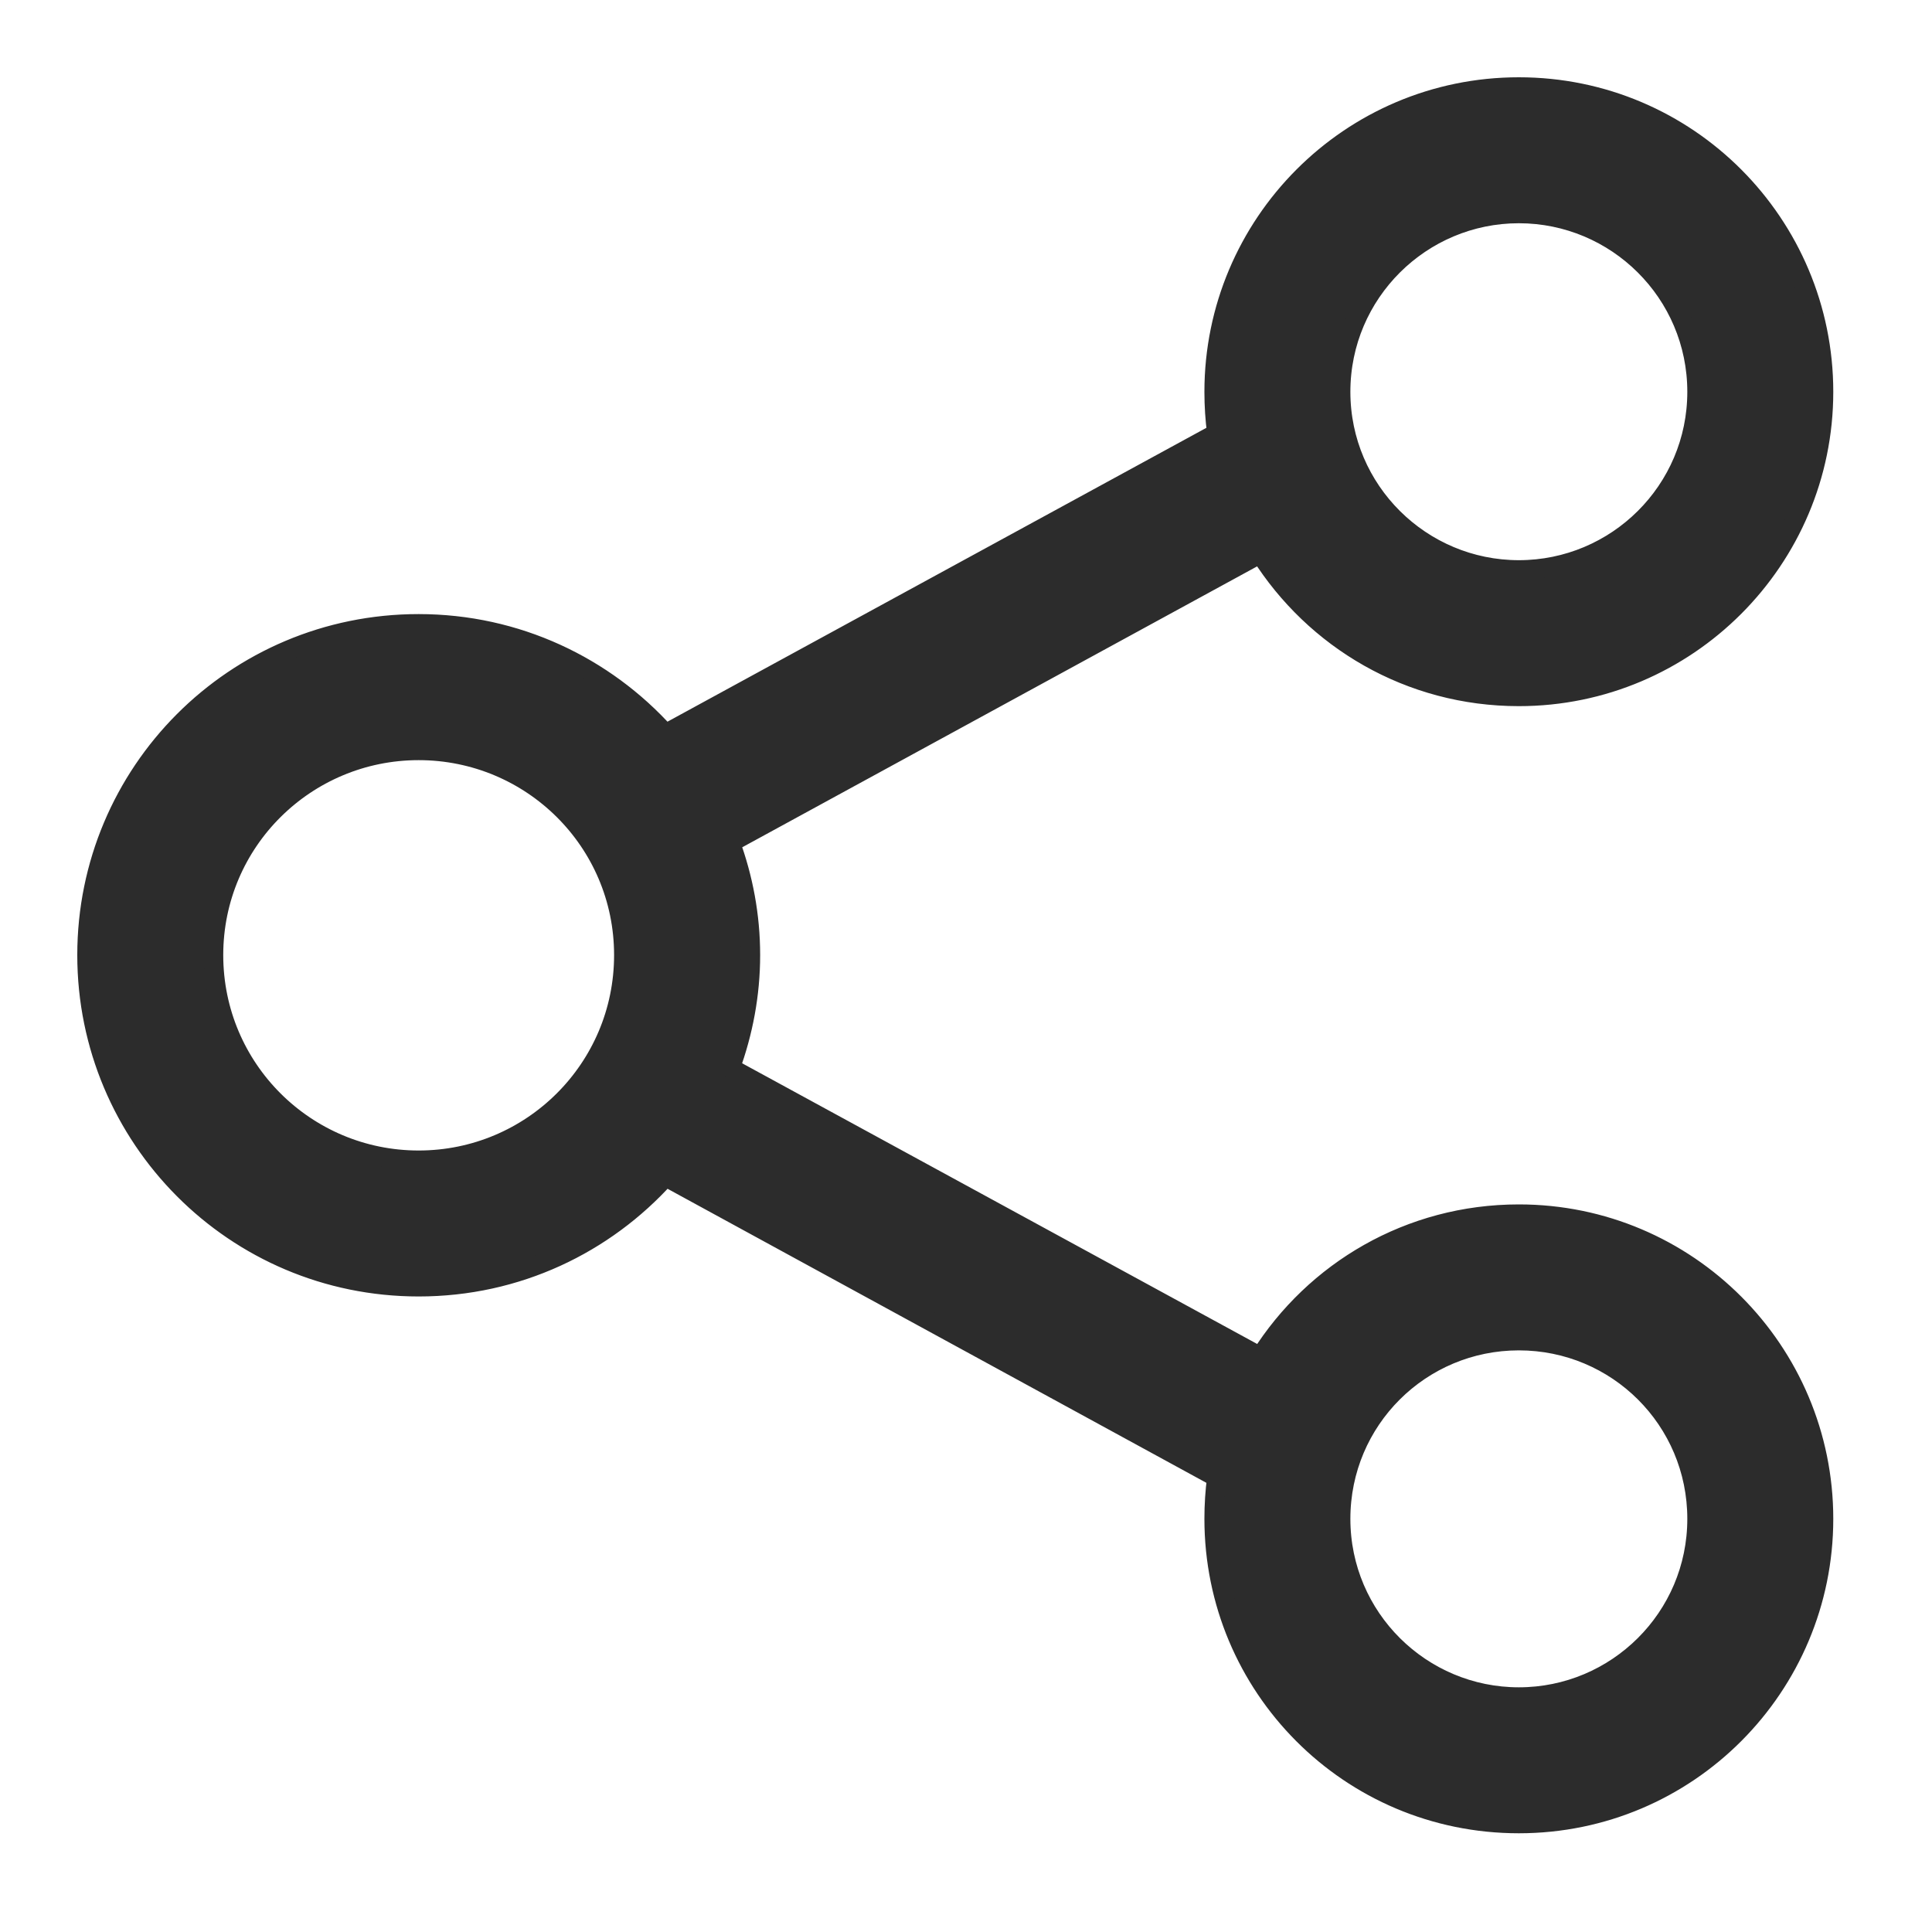
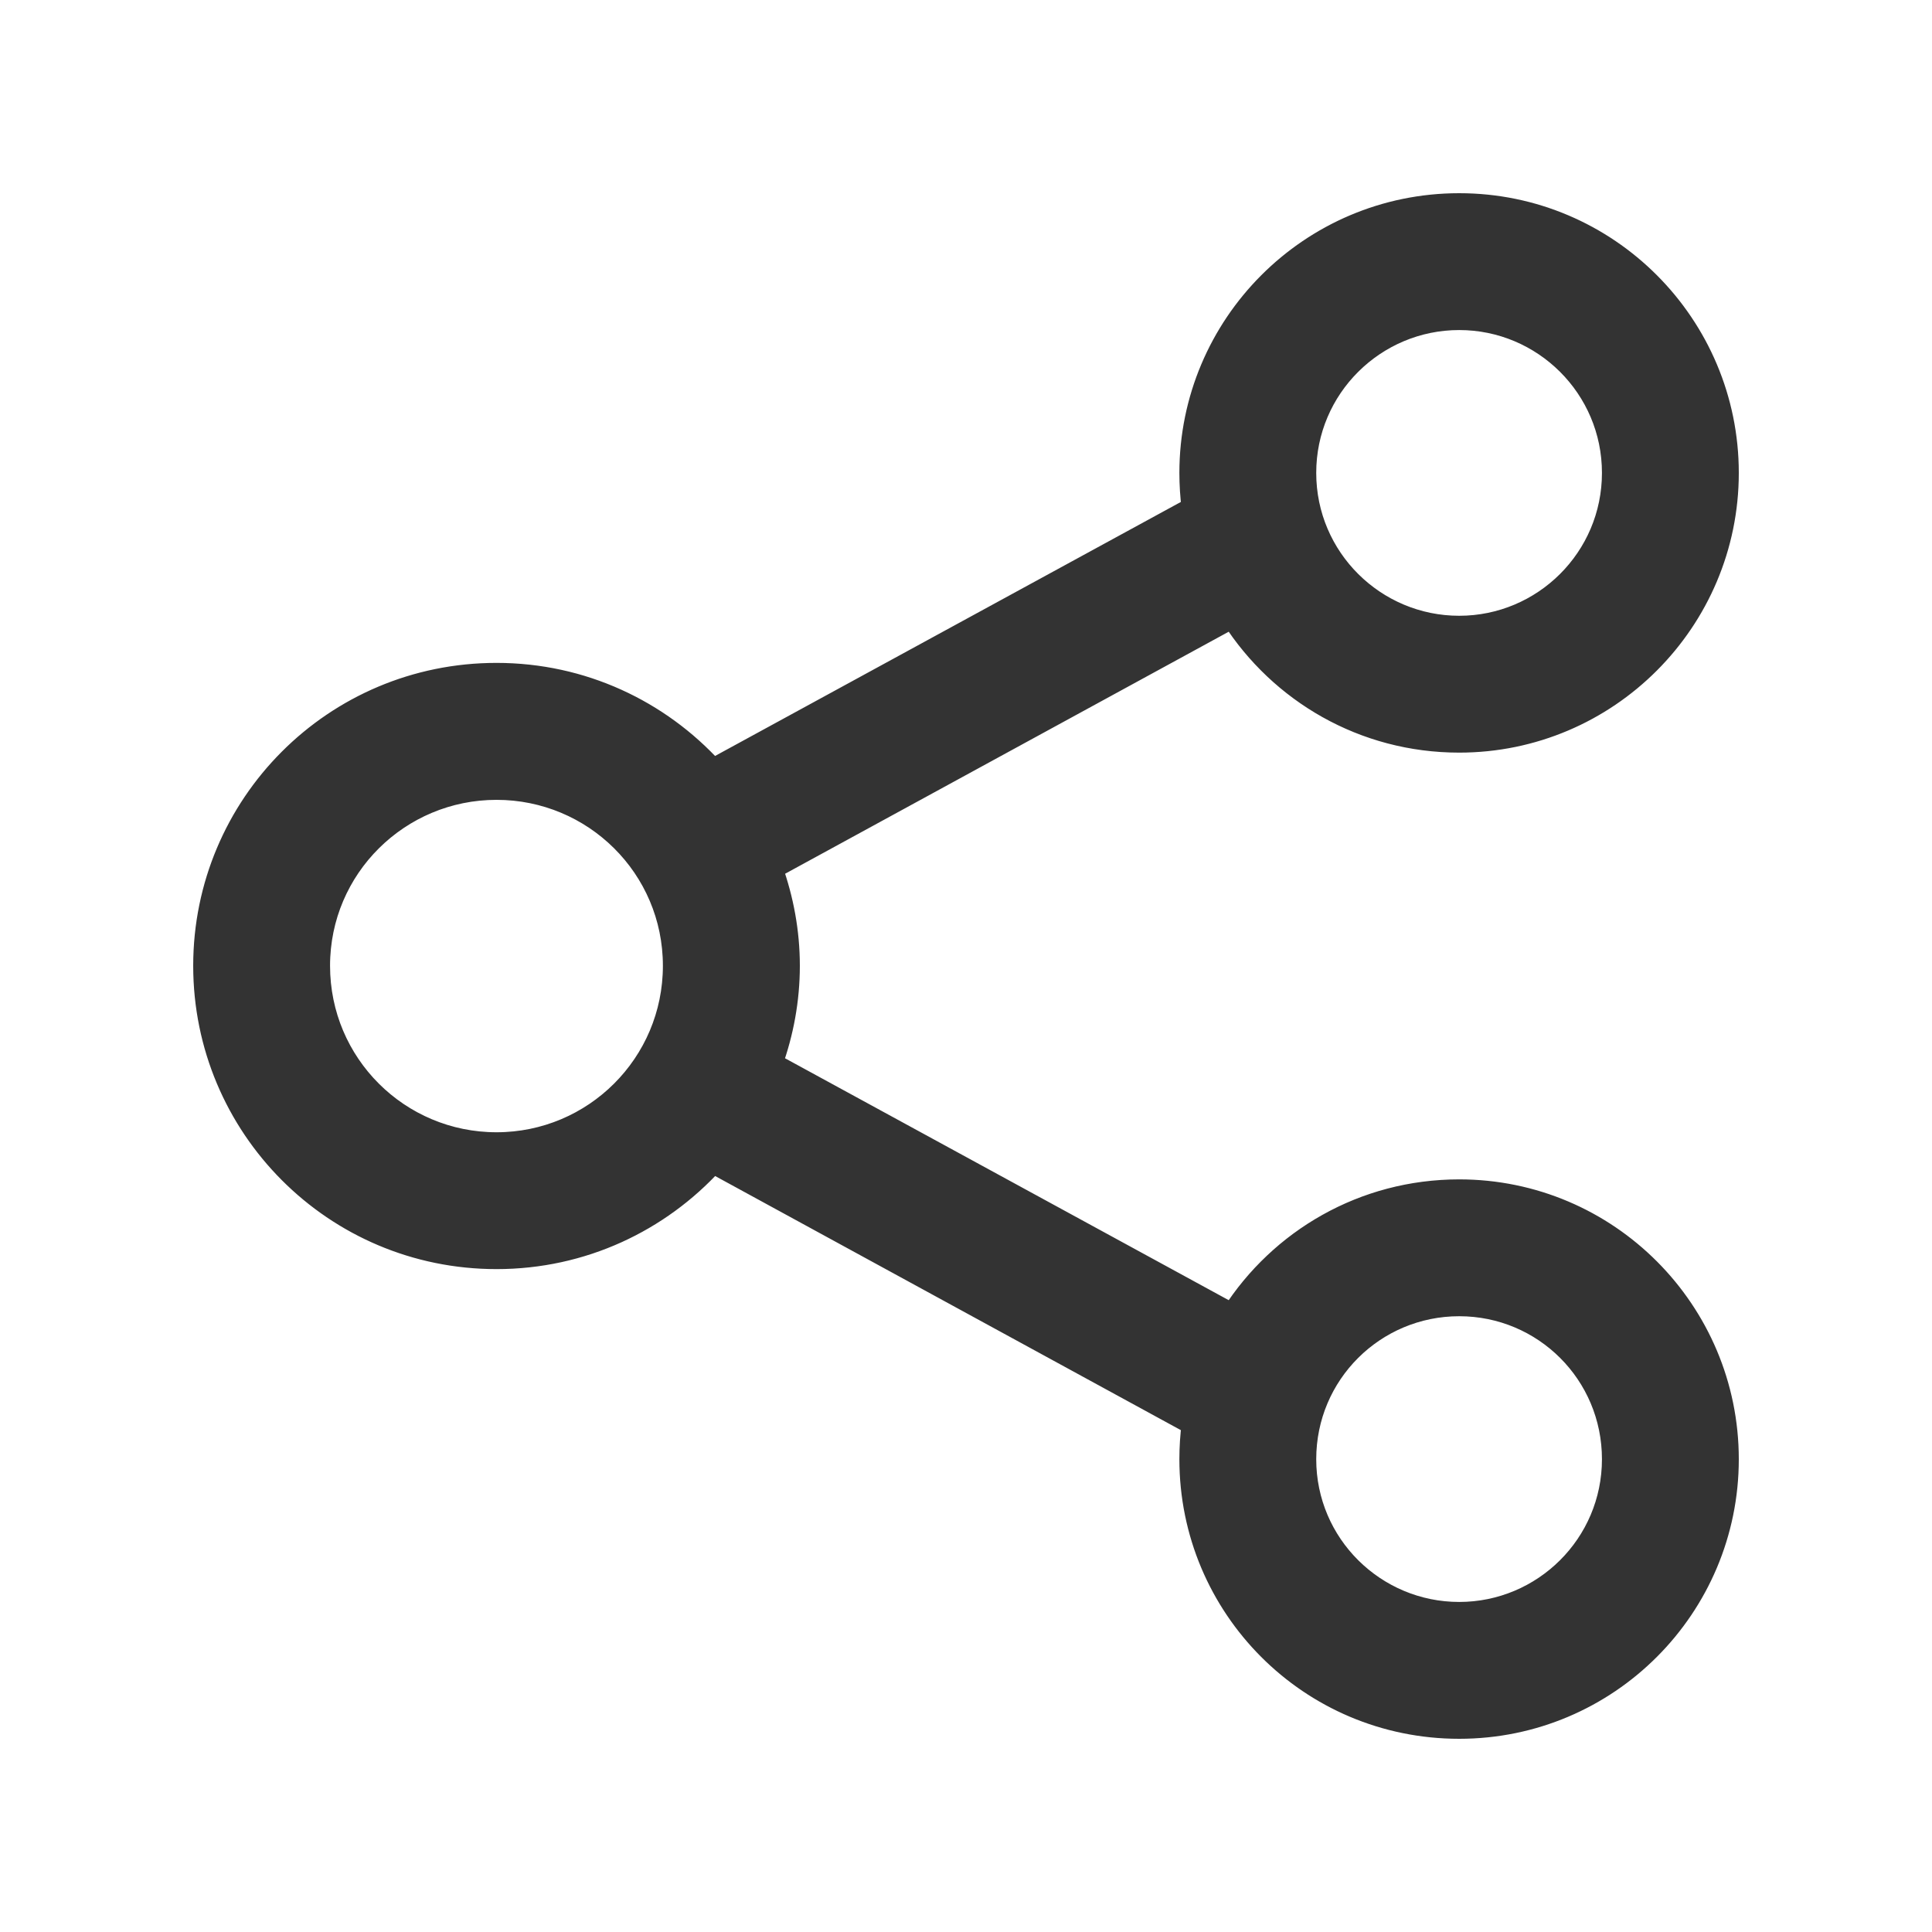
- <svg xmlns="http://www.w3.org/2000/svg" width="20" height="20" viewBox="0 0 20 20" fill="none">
-   <path d="M15.723 0.9C13.976 0.9 12.568 2.32 12.568 4.056C12.568 4.199 12.577 4.344 12.596 4.484L6.889 7.596C6.26 6.897 5.349 6.457 4.334 6.457C2.427 6.457 0.9 7.997 0.9 9.887C0.9 11.776 2.427 13.321 4.334 13.321C5.353 13.321 6.261 12.88 6.89 12.181L12.596 15.295C12.577 15.435 12.568 15.579 12.568 15.723C12.568 17.459 13.968 18.878 15.723 18.878C17.472 18.878 18.878 17.459 18.878 15.723C18.878 13.987 17.471 12.568 15.723 12.568C14.592 12.568 13.607 13.157 13.048 14.045L7.56 11.054C7.693 10.689 7.769 10.297 7.769 9.887C7.769 9.478 7.694 9.087 7.561 8.724L13.047 5.731C13.607 6.619 14.59 7.21 15.723 7.21C17.466 7.21 18.878 5.792 18.878 4.056C18.878 2.32 17.471 0.9 15.723 0.9ZM15.723 2.211C16.734 2.211 17.567 3.031 17.567 4.056C17.567 5.08 16.734 5.899 15.723 5.899C14.713 5.899 13.879 5.08 13.879 4.056C13.879 3.031 14.713 2.211 15.723 2.211ZM4.334 7.769C5.501 7.769 6.457 8.709 6.457 9.887C6.457 11.065 5.502 12.01 4.334 12.01C3.165 12.01 2.211 11.065 2.211 9.887C2.211 8.709 3.168 7.769 4.334 7.769ZM15.723 13.879C16.74 13.879 17.567 14.698 17.567 15.723C17.567 16.748 16.734 17.567 15.723 17.567C14.713 17.567 13.879 16.748 13.879 15.723C13.879 14.698 14.707 13.879 15.723 13.879Z" fill="#2C2C2C" stroke="#2C2C2C" stroke-width="0.2" />
+ <svg xmlns="http://www.w3.org/2000/svg" width="18" height="18" viewBox="0 0 18 18" fill="none">
+   <path d="M13.595 1.9C12.207 1.9 11.088 3.027 11.088 4.406C11.088 4.515 11.095 4.625 11.109 4.732L6.642 7.168C6.143 6.62 5.425 6.276 4.626 6.276C3.112 6.276 1.9 7.499 1.9 8.998C1.9 10.498 3.112 11.724 4.626 11.724C5.428 11.724 6.144 11.379 6.643 10.832L11.109 13.269C11.095 13.376 11.088 13.486 11.088 13.595C11.088 14.973 12.201 16.1 13.595 16.1C14.983 16.1 16.1 14.973 16.1 13.595C16.1 12.216 14.982 11.088 13.595 11.088C12.703 11.088 11.926 11.549 11.48 12.245L7.192 9.907C7.294 9.623 7.352 9.317 7.352 8.998C7.352 8.68 7.294 8.376 7.193 8.093L11.48 5.754C11.926 6.45 12.702 6.912 13.595 6.912C14.979 6.912 16.1 5.785 16.1 4.406C16.1 3.028 14.982 1.9 13.595 1.9ZM13.595 2.975C14.379 2.975 15.025 3.611 15.025 4.406C15.025 5.201 14.379 5.837 13.595 5.837C12.81 5.837 12.163 5.201 12.163 4.406C12.163 3.611 12.81 2.975 13.595 2.975ZM4.626 7.352C5.533 7.352 6.276 8.082 6.276 8.998C6.276 9.914 5.534 10.649 4.626 10.649C3.716 10.649 2.975 9.914 2.975 8.998C2.975 8.083 3.719 7.352 4.626 7.352ZM13.595 12.163C14.384 12.163 15.025 12.799 15.025 13.595C15.025 14.39 14.379 15.025 13.595 15.025C12.81 15.025 12.163 14.39 12.163 13.595C12.163 12.799 12.806 12.163 13.595 12.163Z" fill="#333333" stroke="#333333" stroke-width="0.2" />
</svg>
